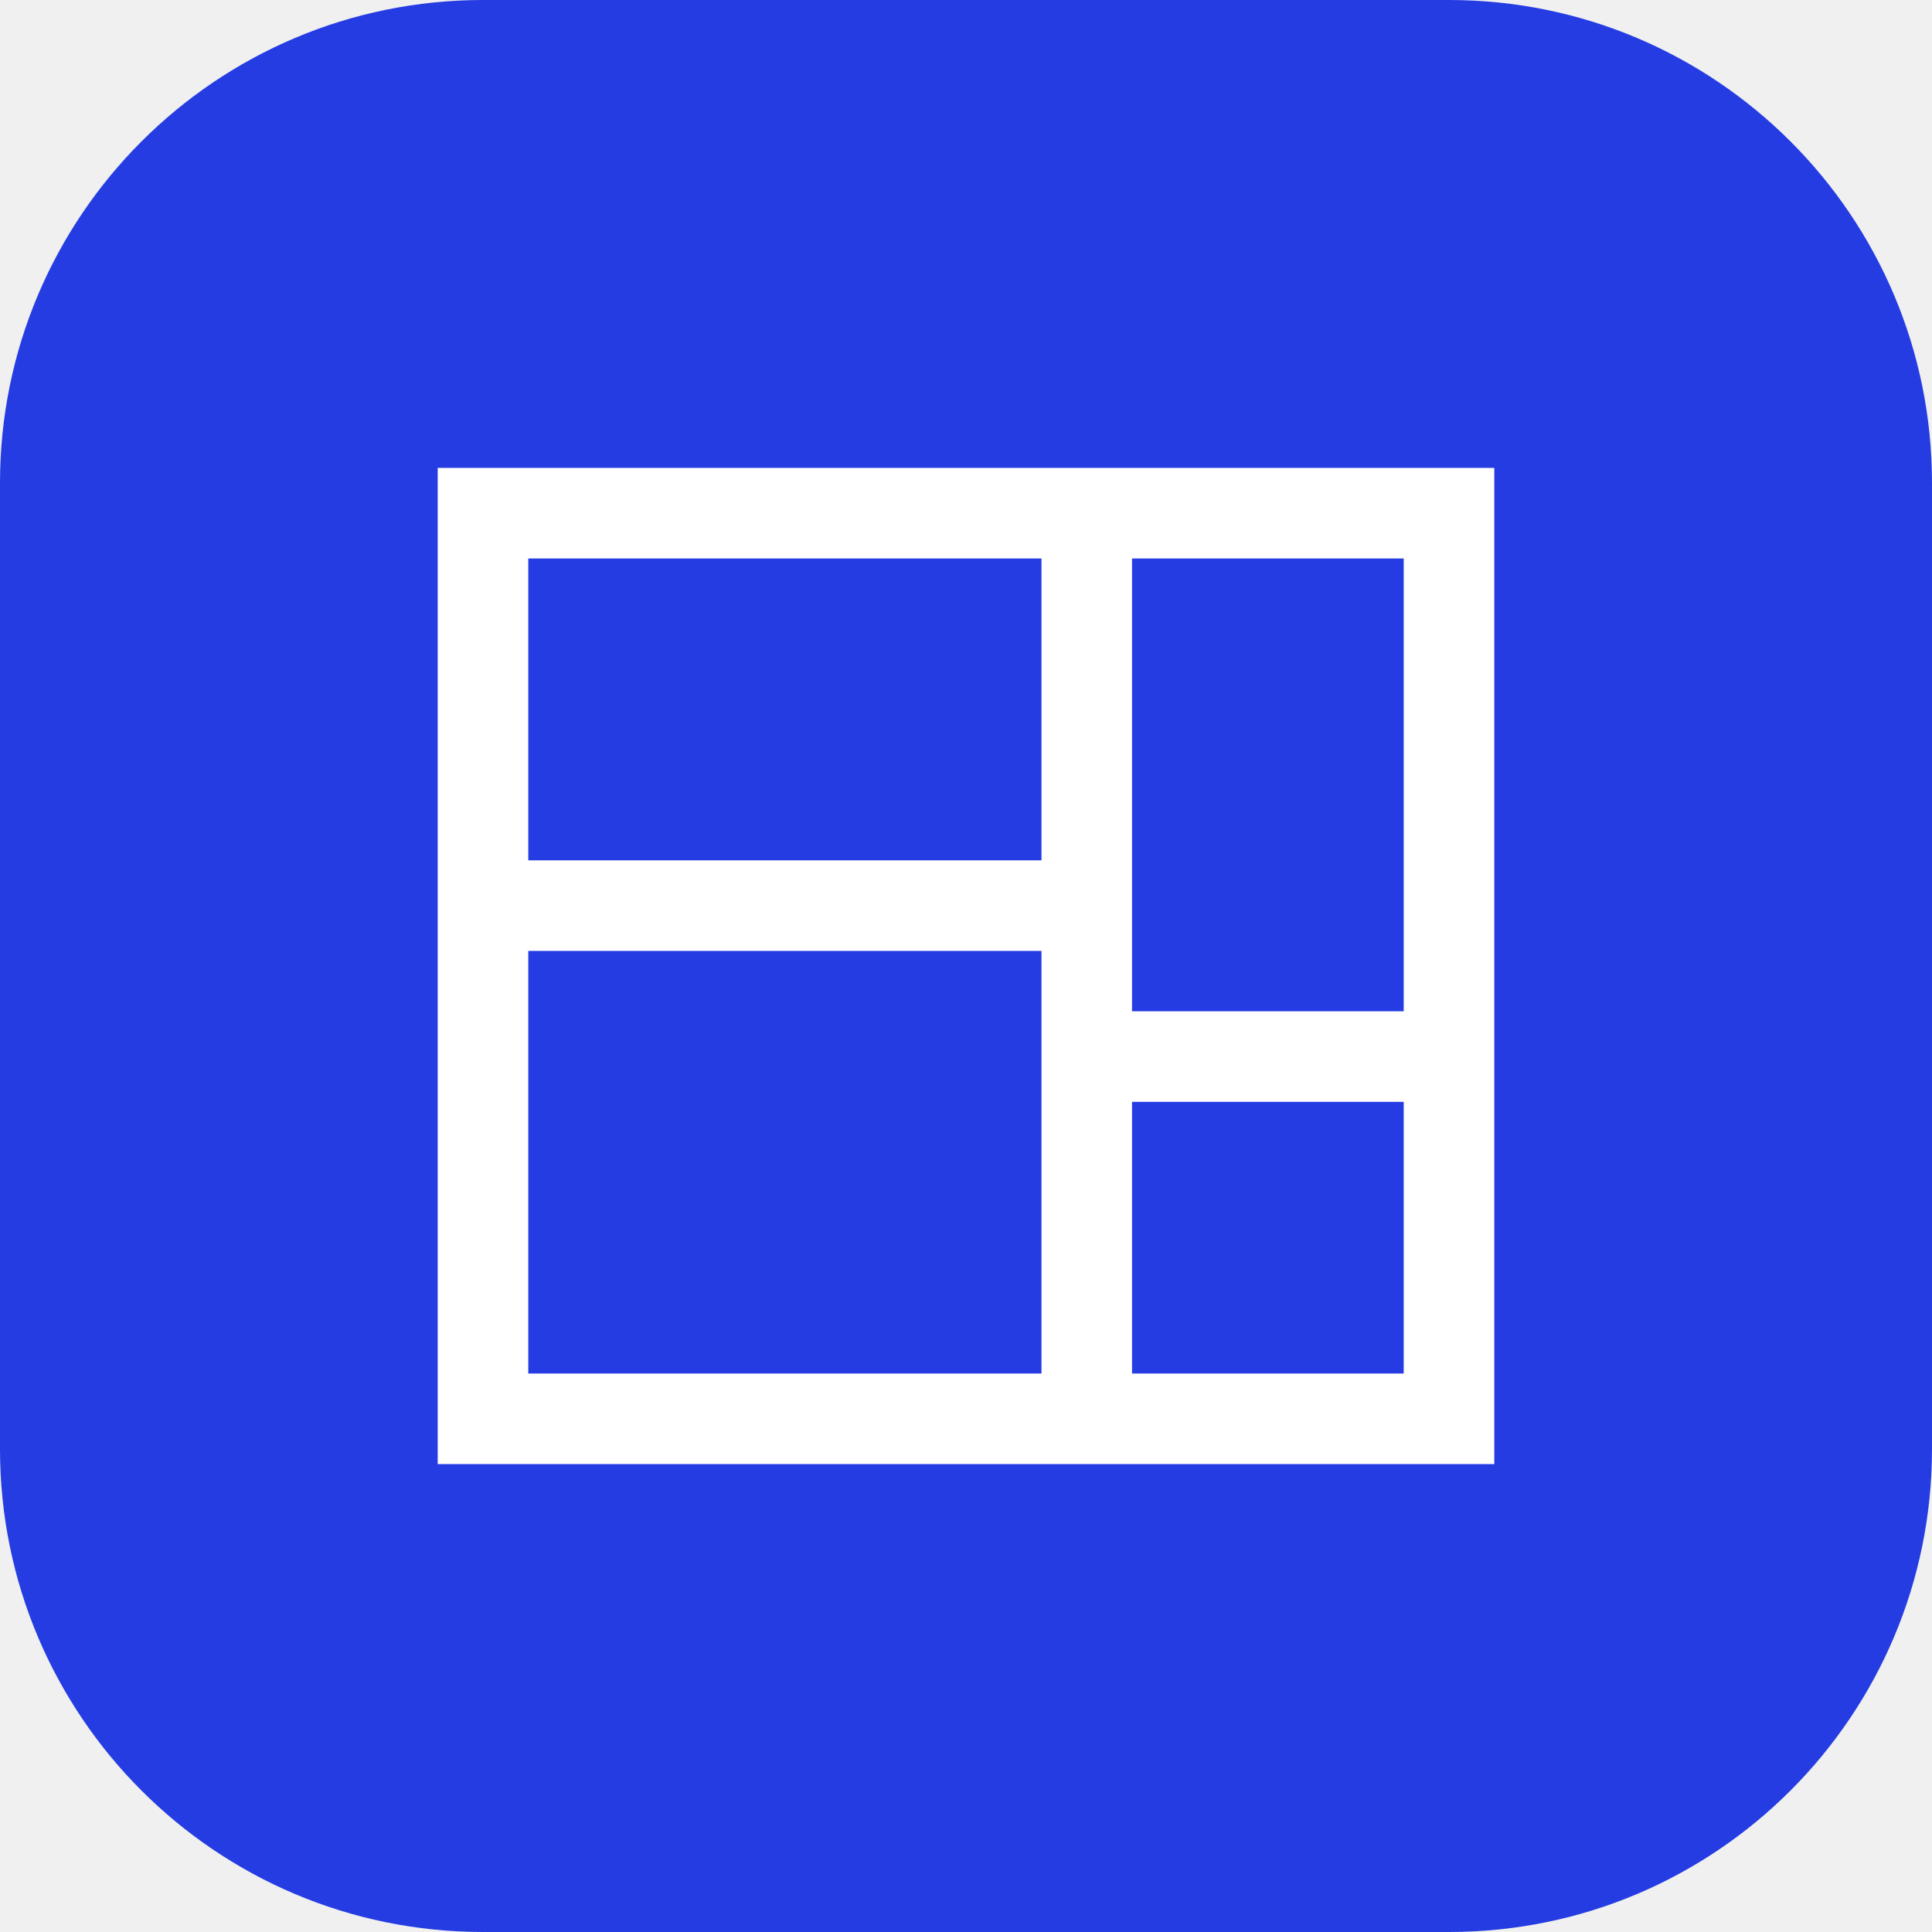
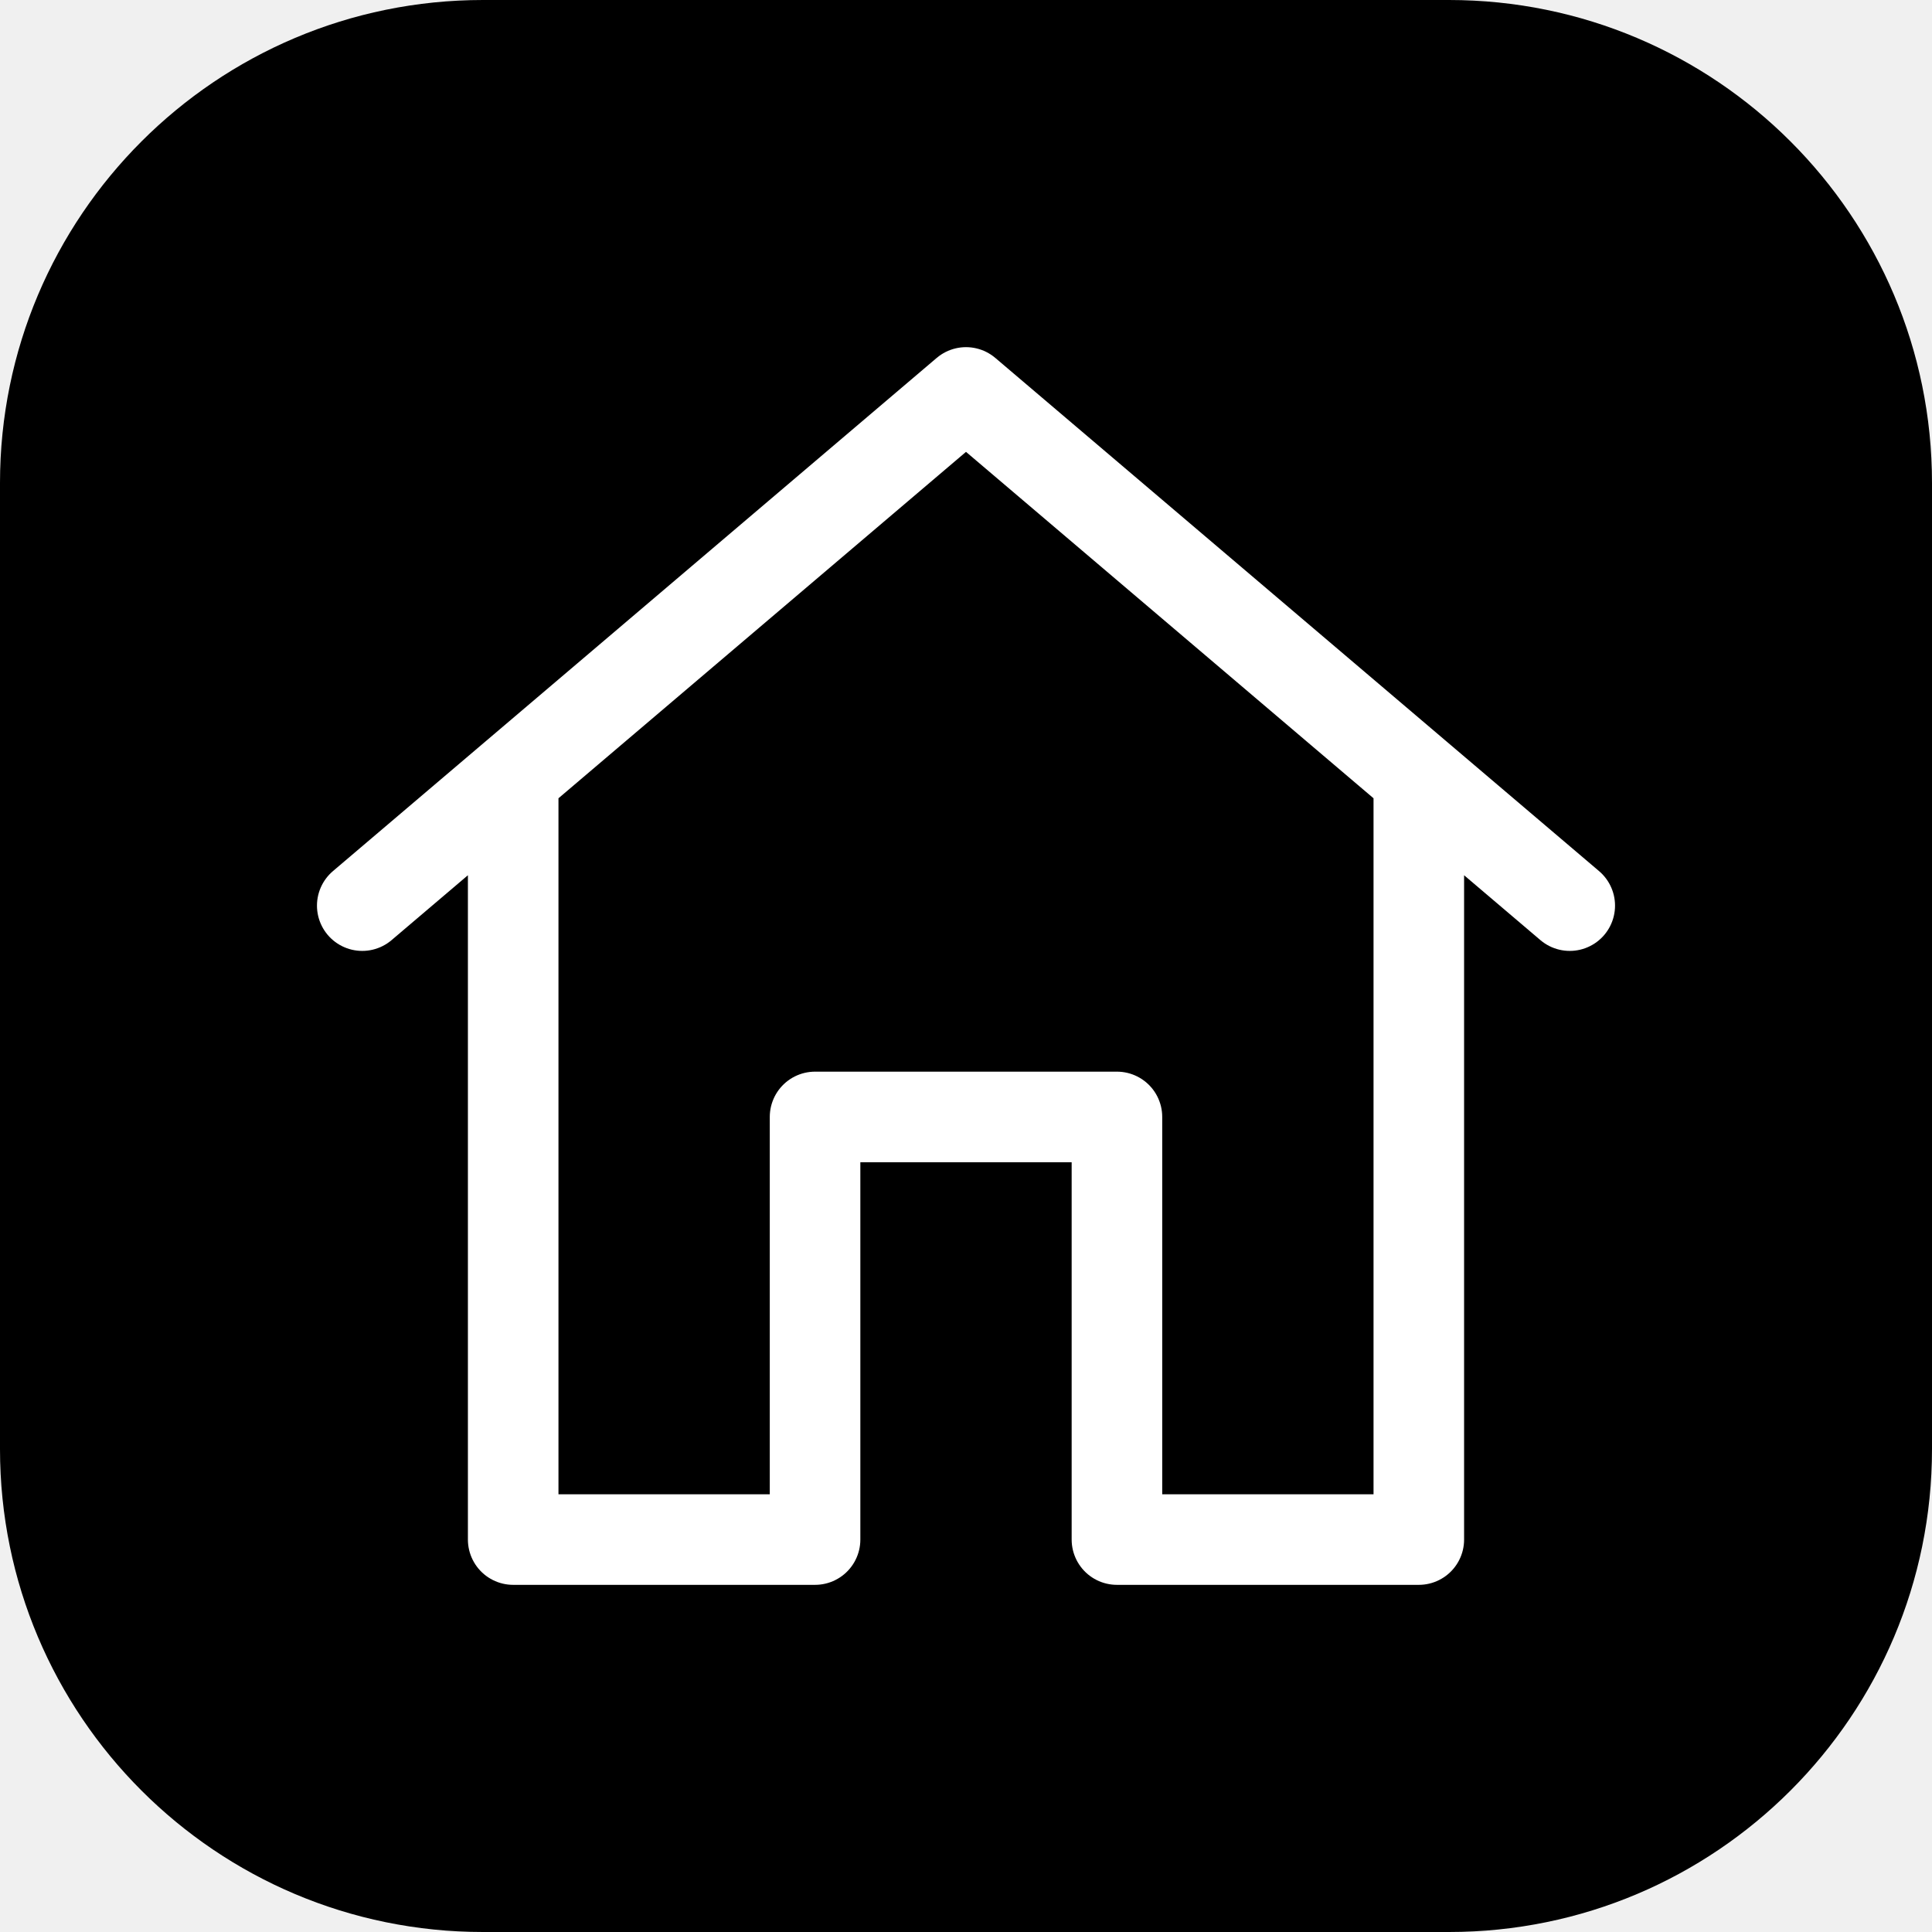
<svg xmlns="http://www.w3.org/2000/svg" viewBox="0 0 64 64">
-   <rect width="64" height="64" rx="16" fill="#243ce2" />
-   <path d="M16 17h32v30H16zM36 17v30M16 30h20M36 35h12" fill="none" stroke="#fff" stroke-width="3" />
+   <rect width="64" height="64" rx="16" fill="#000" />
+   <path d="M12 30 32 13l20 17M17 26v25h10V37h10v14h10V26" fill="none" stroke="#fff" stroke-width="3" stroke-linecap="round" stroke-linejoin="round" />
</svg>
